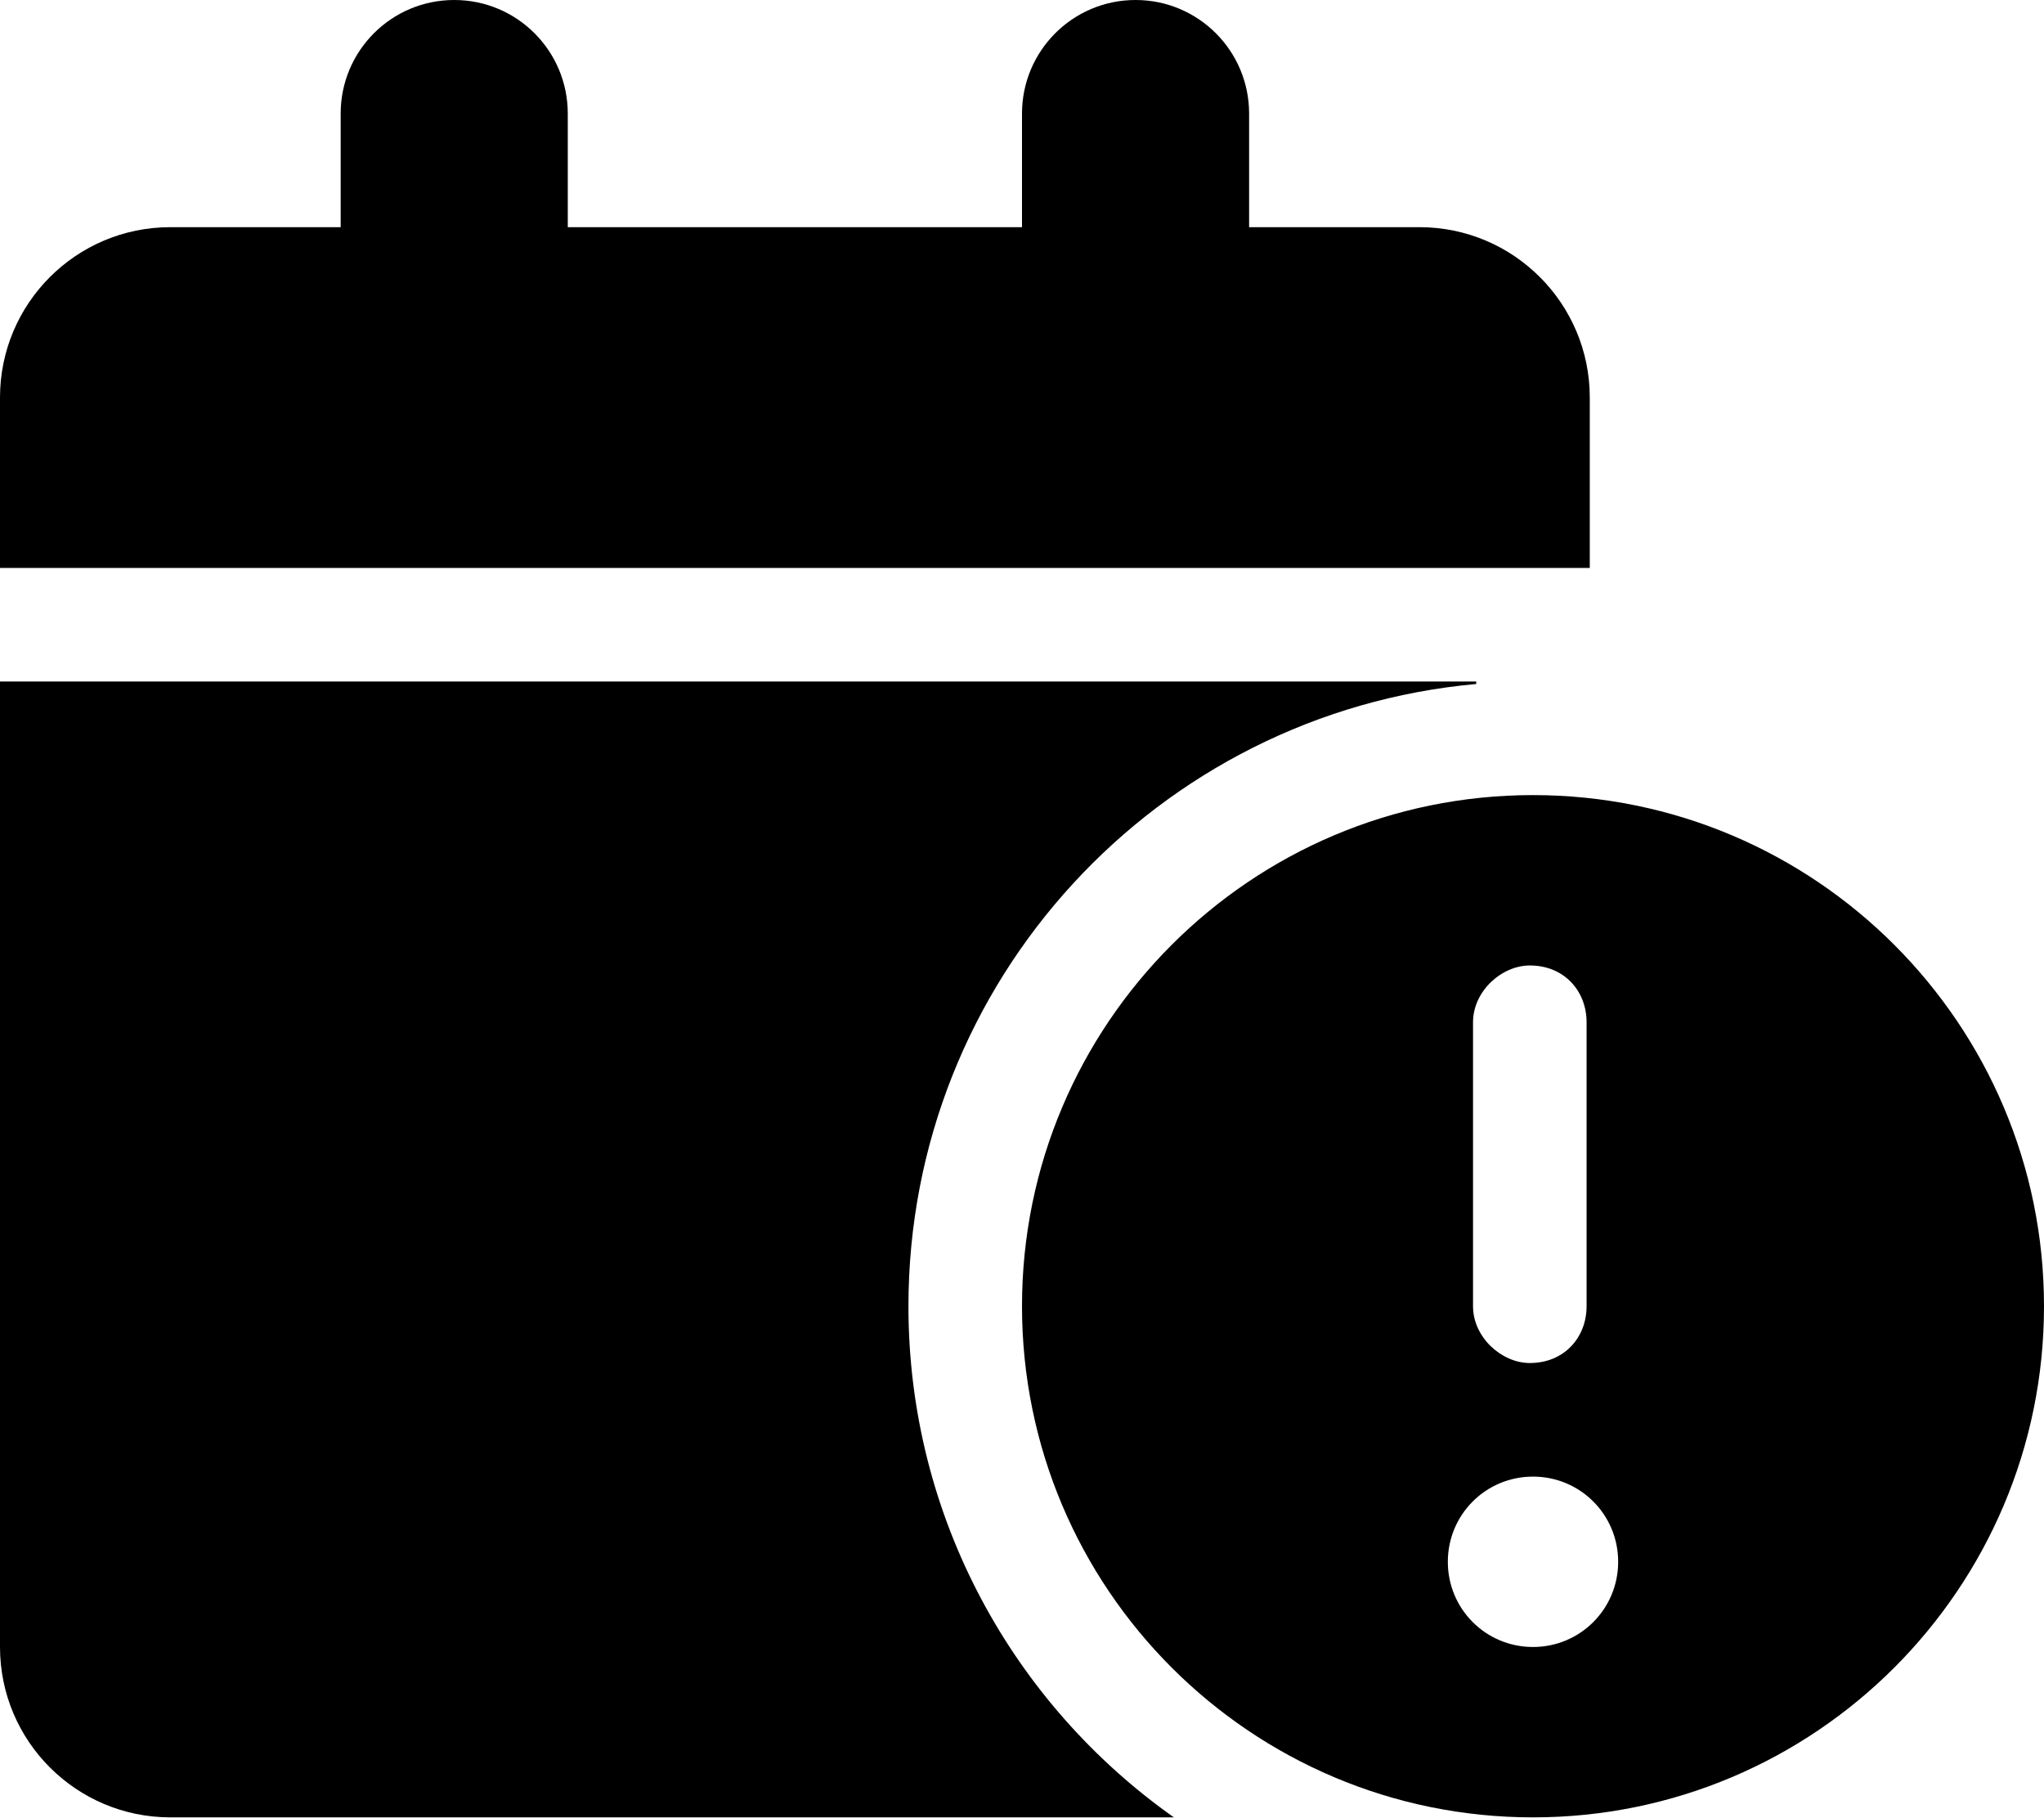
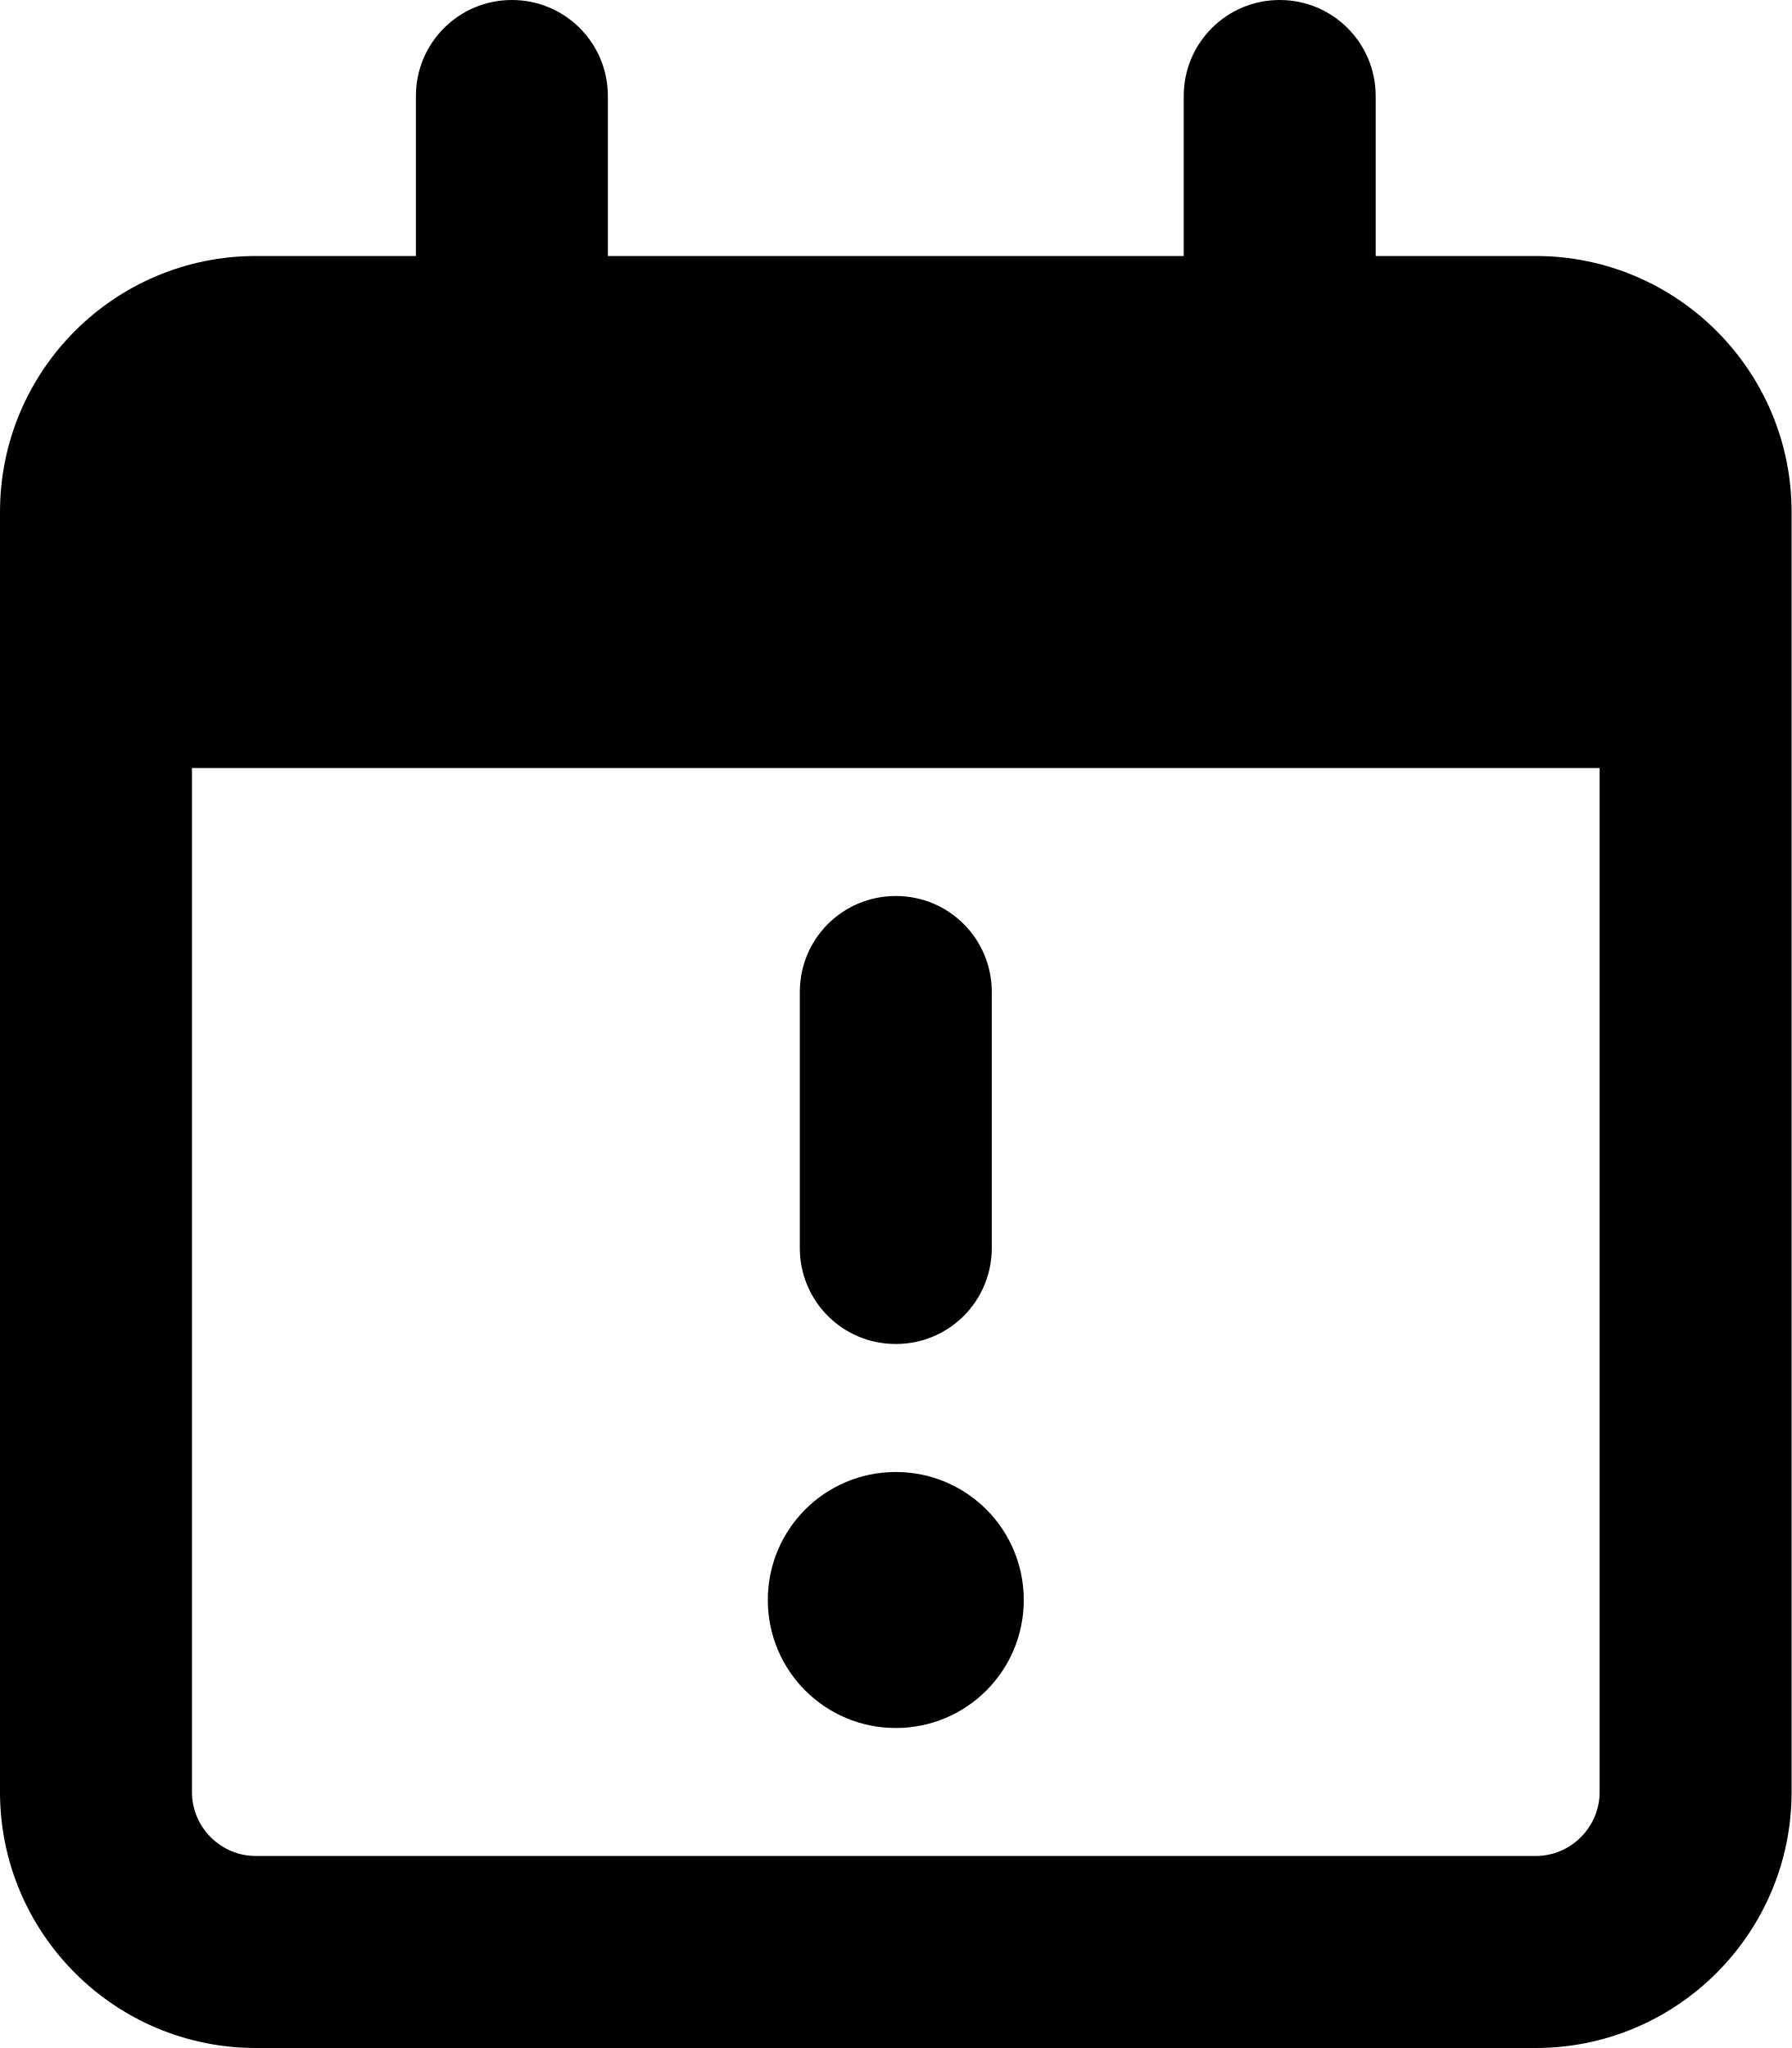
- <svg xmlns="http://www.w3.org/2000/svg" viewBox="0 0 576 512">
-   <path d="M96 32C96 14.33 110.3 0 128 0C145.7 0 160 14.33 160 32V64H288V32C288 14.33 302.3 0 320 0C337.7 0 352 14.33 352 32V64H400C426.5 64 448 85.49 448 112V160H0V112C0 85.49 21.49 64 48 64H96V32zM416 192.7C326.3 200.8 256 276.2 256 368C256 427.5 285.6 480.1 330.8 512H48C21.49 512 0 490.5 0 464V192H416V192.7zM576 368C576 447.5 511.5 512 432 512C352.5 512 288 447.5 288 368C288 288.5 352.5 224 432 224C511.5 224 576 288.5 576 368zM432 416C418.7 416 408 426.7 408 440C408 453.3 418.7 464 432 464C445.3 464 456 453.3 456 440C456 426.7 445.3 416 432 416zM447.1 288C447.1 279.2 440.8 272 431.1 272C423.2 272 415.1 279.2 415.1 288V368C415.1 376.8 423.2 384 431.1 384C440.8 384 447.1 376.8 447.1 368V288z" />
+ <svg xmlns="http://www.w3.org/2000/svg" viewBox="0 0 448 512">
+   <path d="M256 400C256 417.7 241.7 432 224 432C206.3 432 192 417.7 192 400C192 382.3 206.3 368 224 368C241.7 368 256 382.3 256 400zM248 312C248 325.3 237.3 336 224 336C210.7 336 200 325.3 200 312V248C200 234.7 210.7 224 224 224C237.3 224 248 234.7 248 248V312zM152 64H296V24C296 10.75 306.7 0 320 0C333.3 0 344 10.75 344 24V64H384C419.3 64 448 92.65 448 128V448C448 483.3 419.3 512 384 512H64C28.65 512 0 483.3 0 448V128C0 92.65 28.65 64 64 64H104V24C104 10.75 114.7 0 128 0C141.3 0 152 10.75 152 24V64zM48 448C48 456.8 55.16 464 64 464H384C392.8 464 400 456.8 400 448V192H48V448z" />
</svg>
